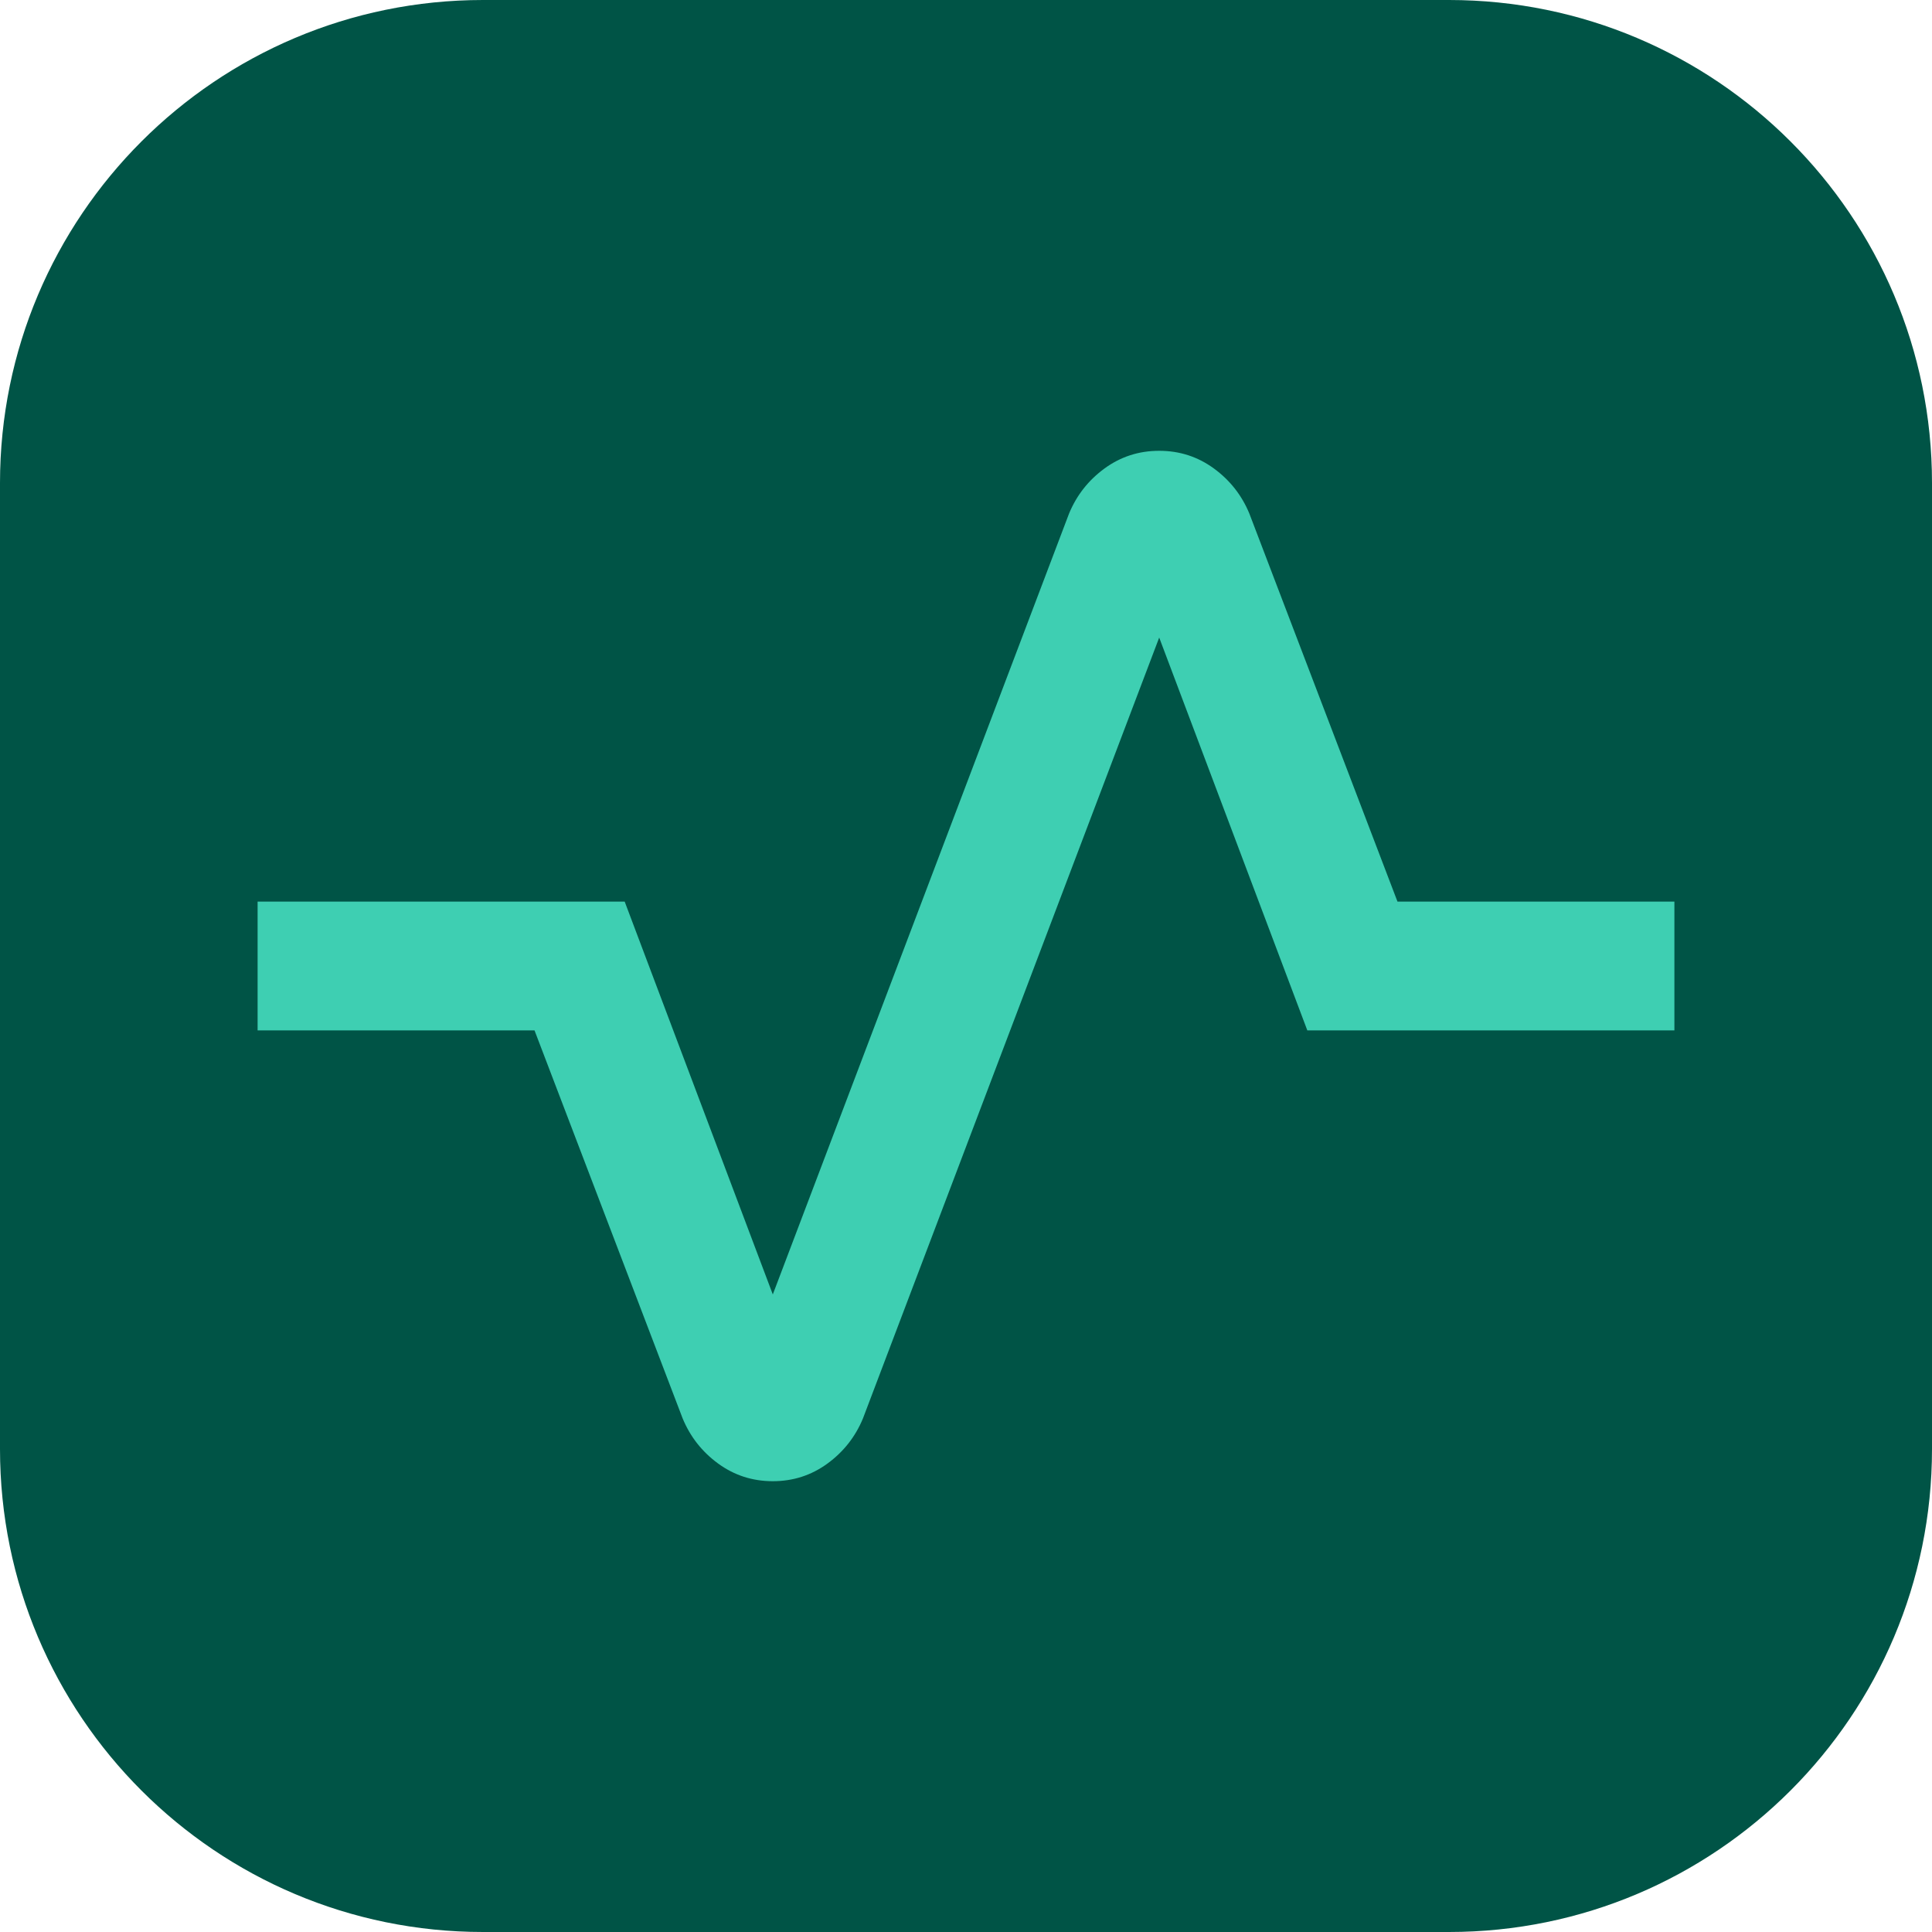
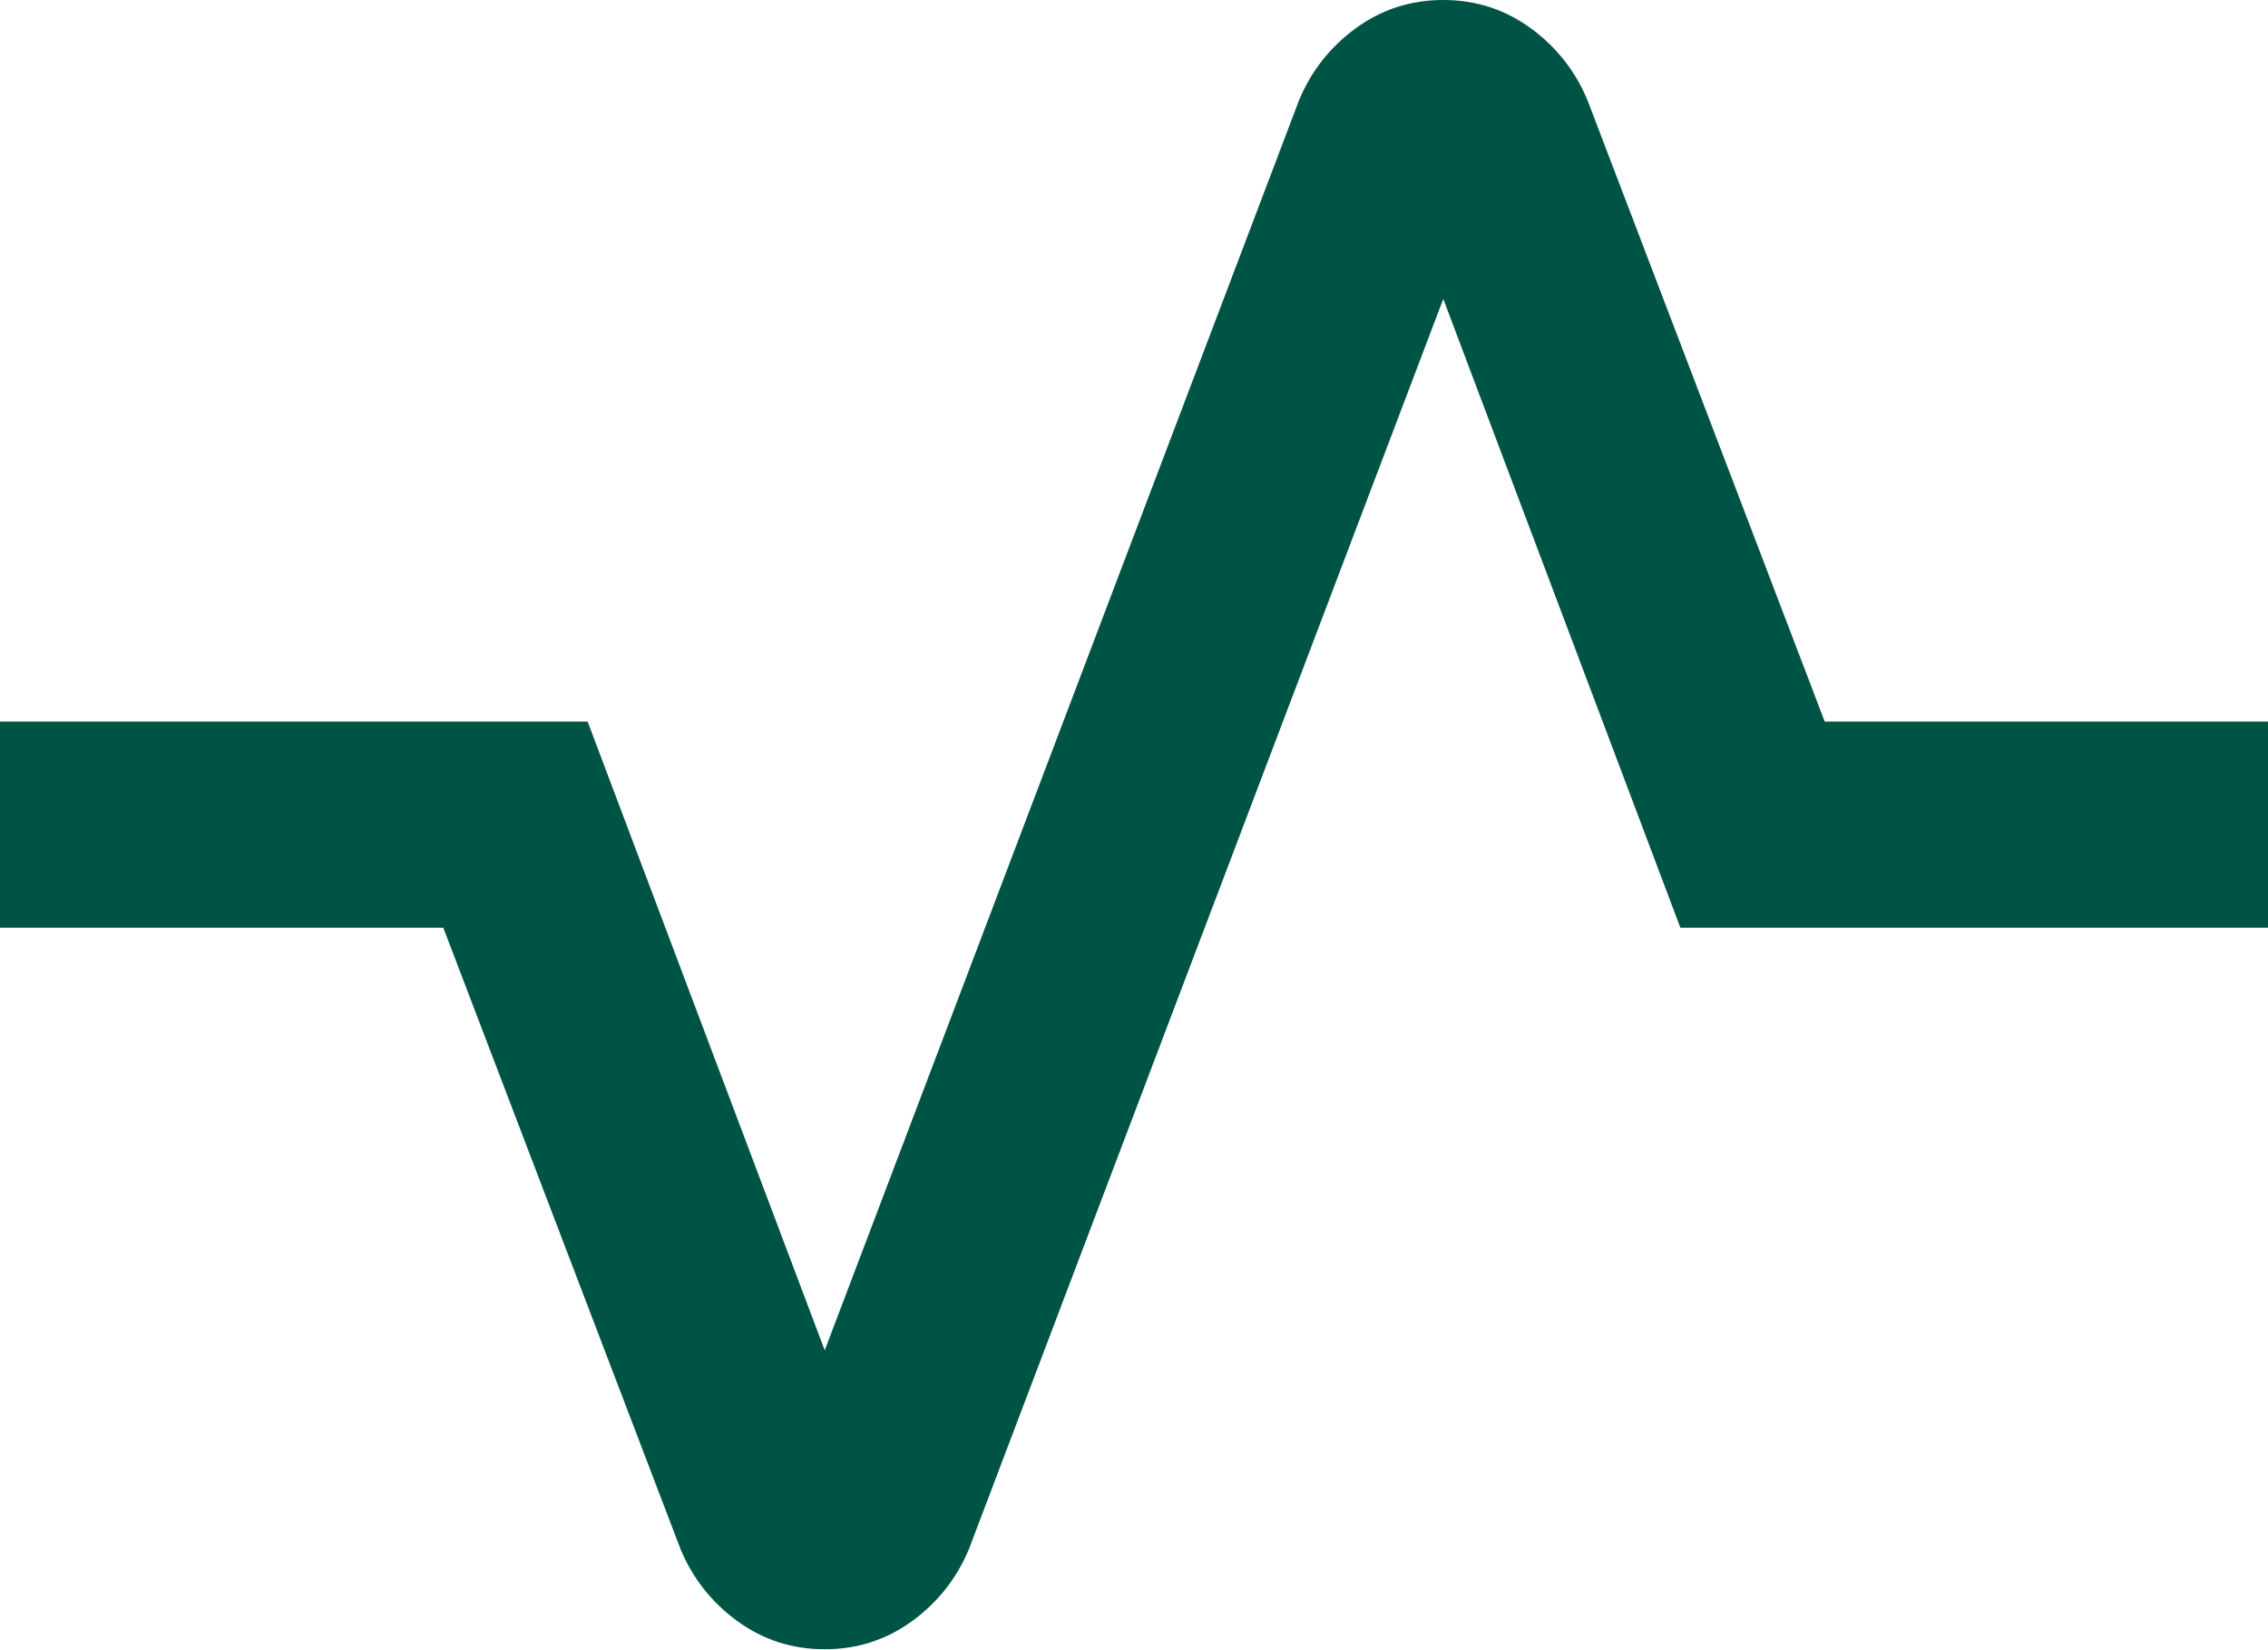
- <svg xmlns="http://www.w3.org/2000/svg" width="48" height="48" viewBox="0 0 48 48" fill="none">
-   <rect width="48" height="48" rx="12" fill="#005446" />
-   <g transform="translate(6.4 11.2) scale(1.6)">
-     <path d="M8 16C7.683 16 7.4 15.908 7.15 15.725C6.9 15.542 6.717 15.308 6.6 15.025L4.3 9H0V7H5.7L8 13.1L12.6 0.975C12.717 0.692 12.9 0.458 13.15 0.275C13.4 0.092 13.683 0 14 0C14.317 0 14.6 0.092 14.85 0.275C15.1 0.458 15.283 0.692 15.4 0.975L17.7 7H22V9H16.3L14 2.9L9.4 15.025C9.283 15.308 9.1 15.542 8.85 15.725C8.6 15.908 8.317 16 8 16V16" fill="#3ecfb2" />
+ <svg xmlns="http://www.w3.org/2000/svg" preserveAspectRatio="none" overflow="visible" style="display: block;" width="22" height="16" viewBox="0 0 22 16" fill="none">
+   <g id="Container">
+     <path id="Icon" d="M8 16C7.683 16 7.4 15.908 7.15 15.725C6.9 15.542 6.717 15.308 6.6 15.025L4.3 9H0V7H5.7L8 13.1L12.6 0.975C12.717 0.692 12.9 0.458 13.15 0.275C13.4 0.092 13.683 0 14 0C14.317 0 14.6 0.092 14.85 0.275C15.1 0.458 15.283 0.692 15.4 0.975L17.7 7H22V9H16.3L14 2.9L9.4 15.025C9.283 15.308 9.1 15.542 8.85 15.725C8.6 15.908 8.317 16 8 16V16" fill="#005446" />
  </g>
</svg>
